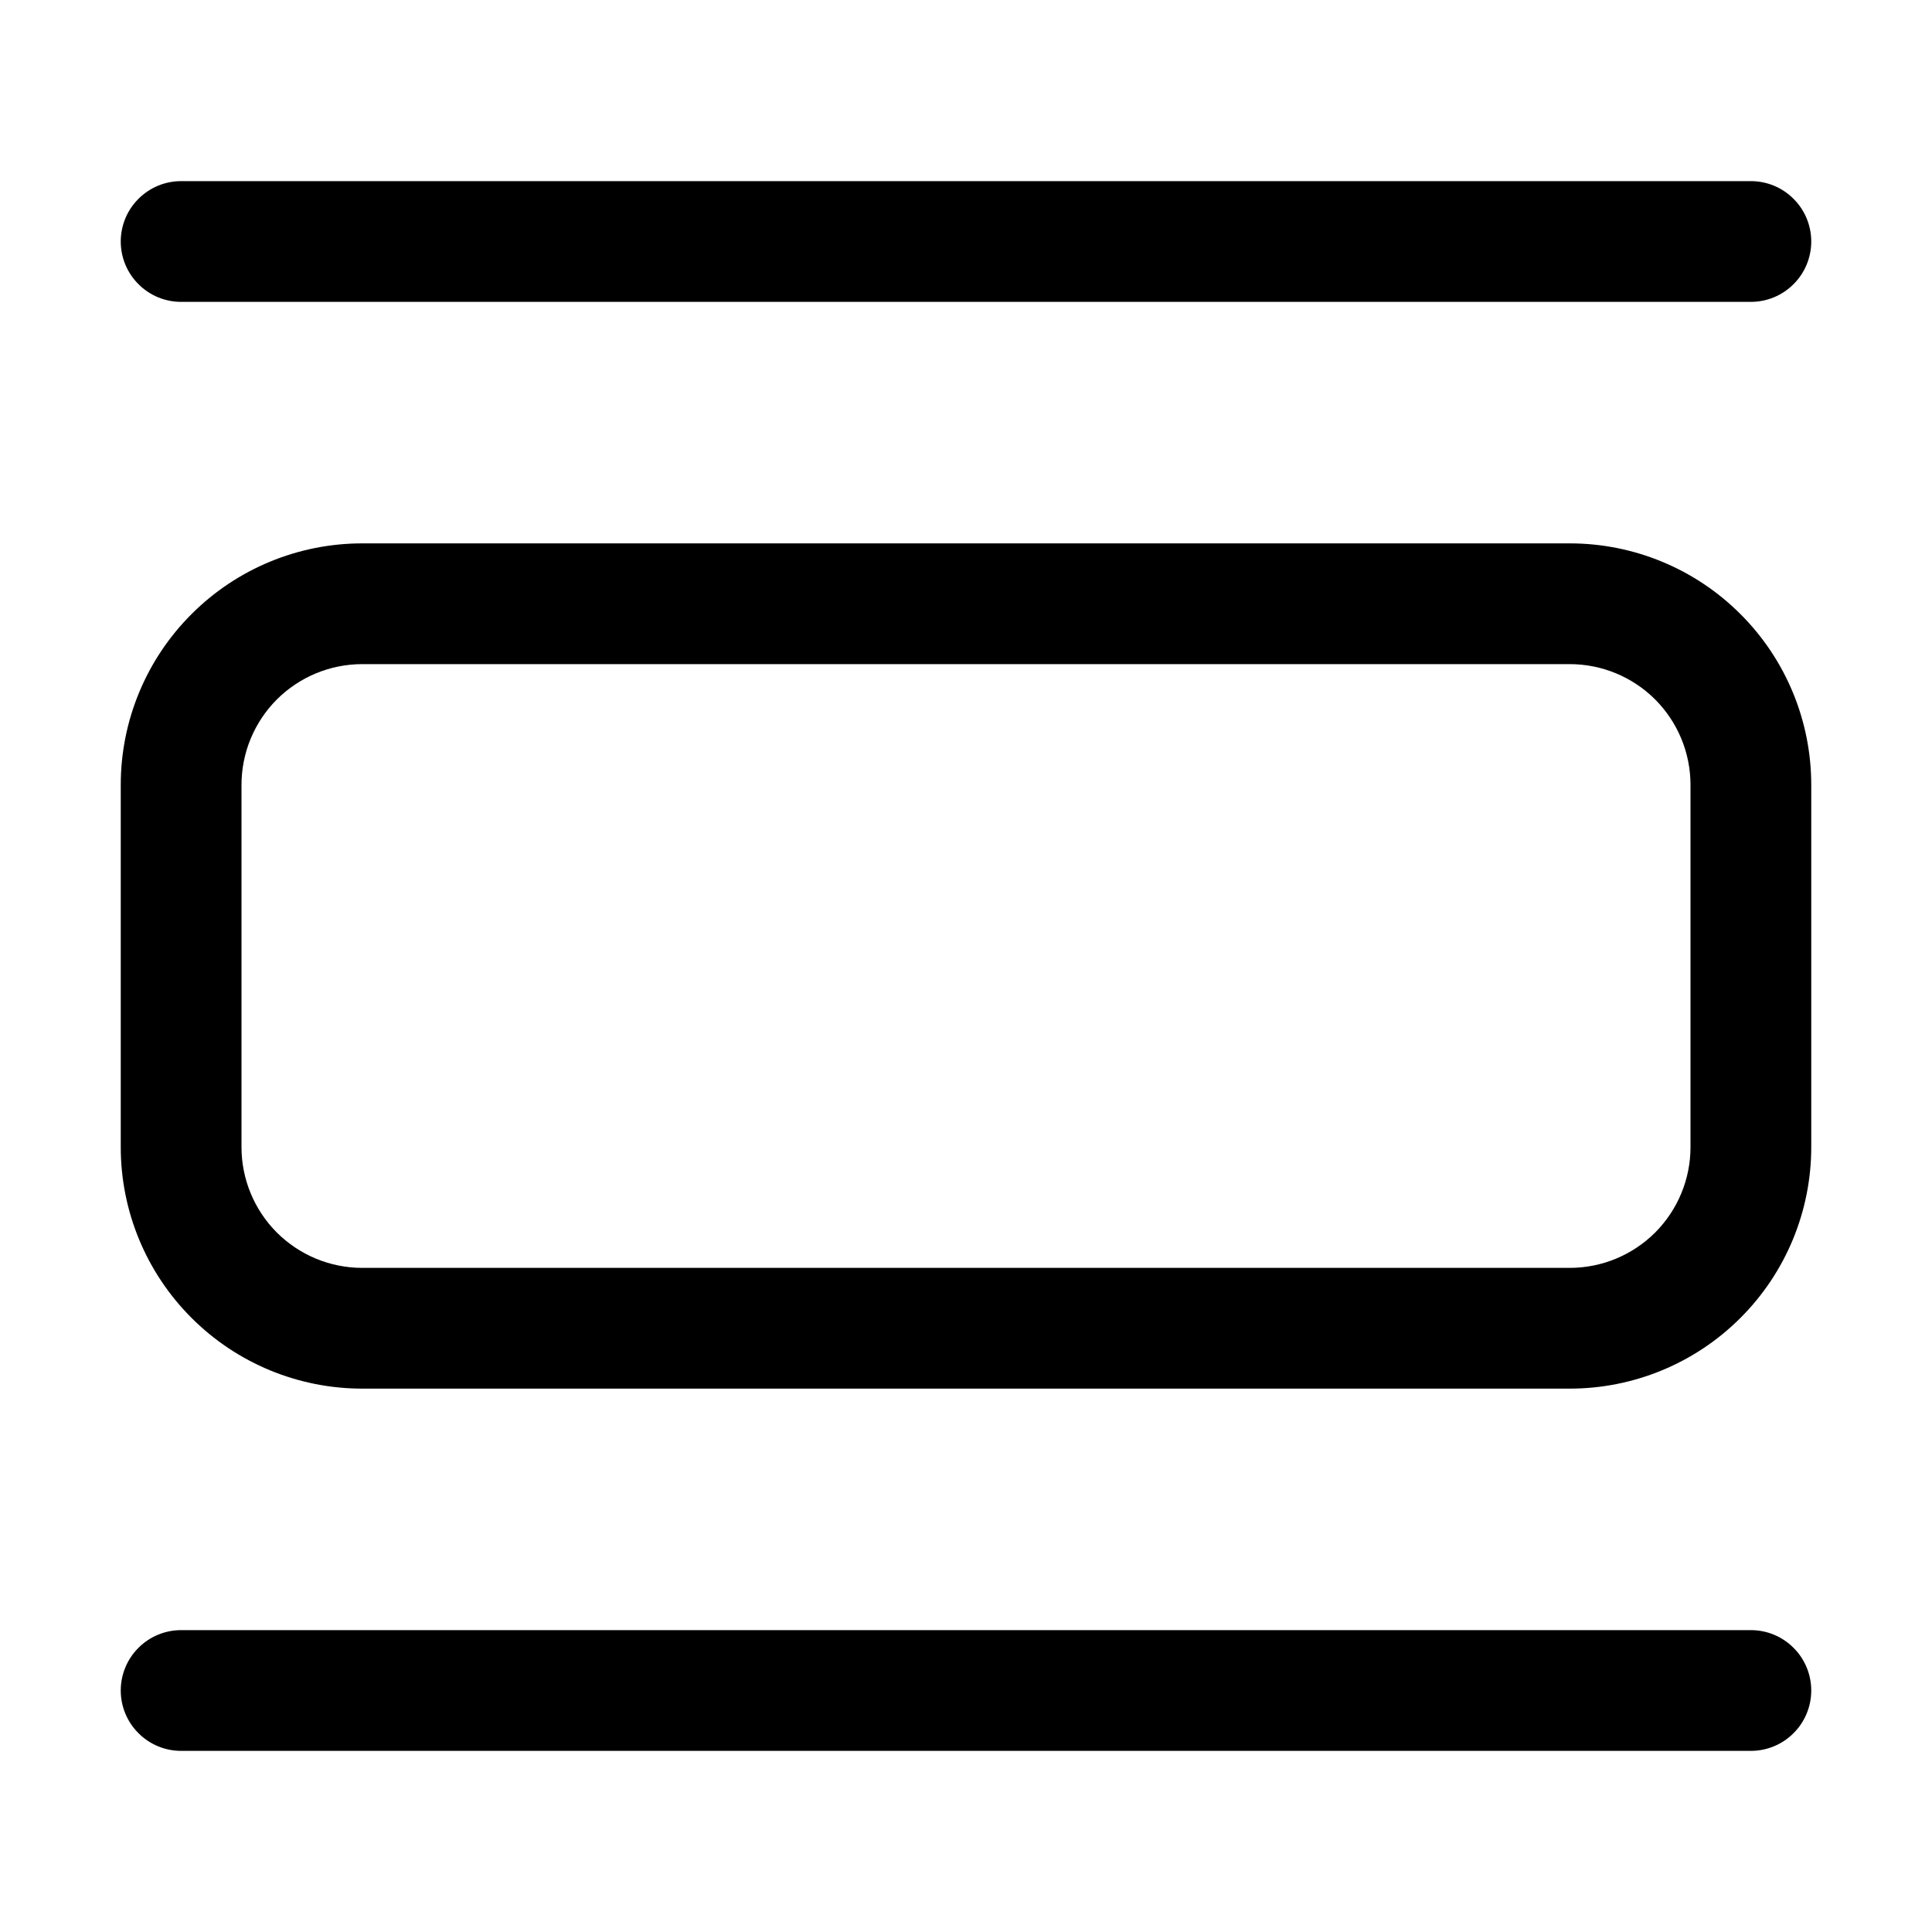
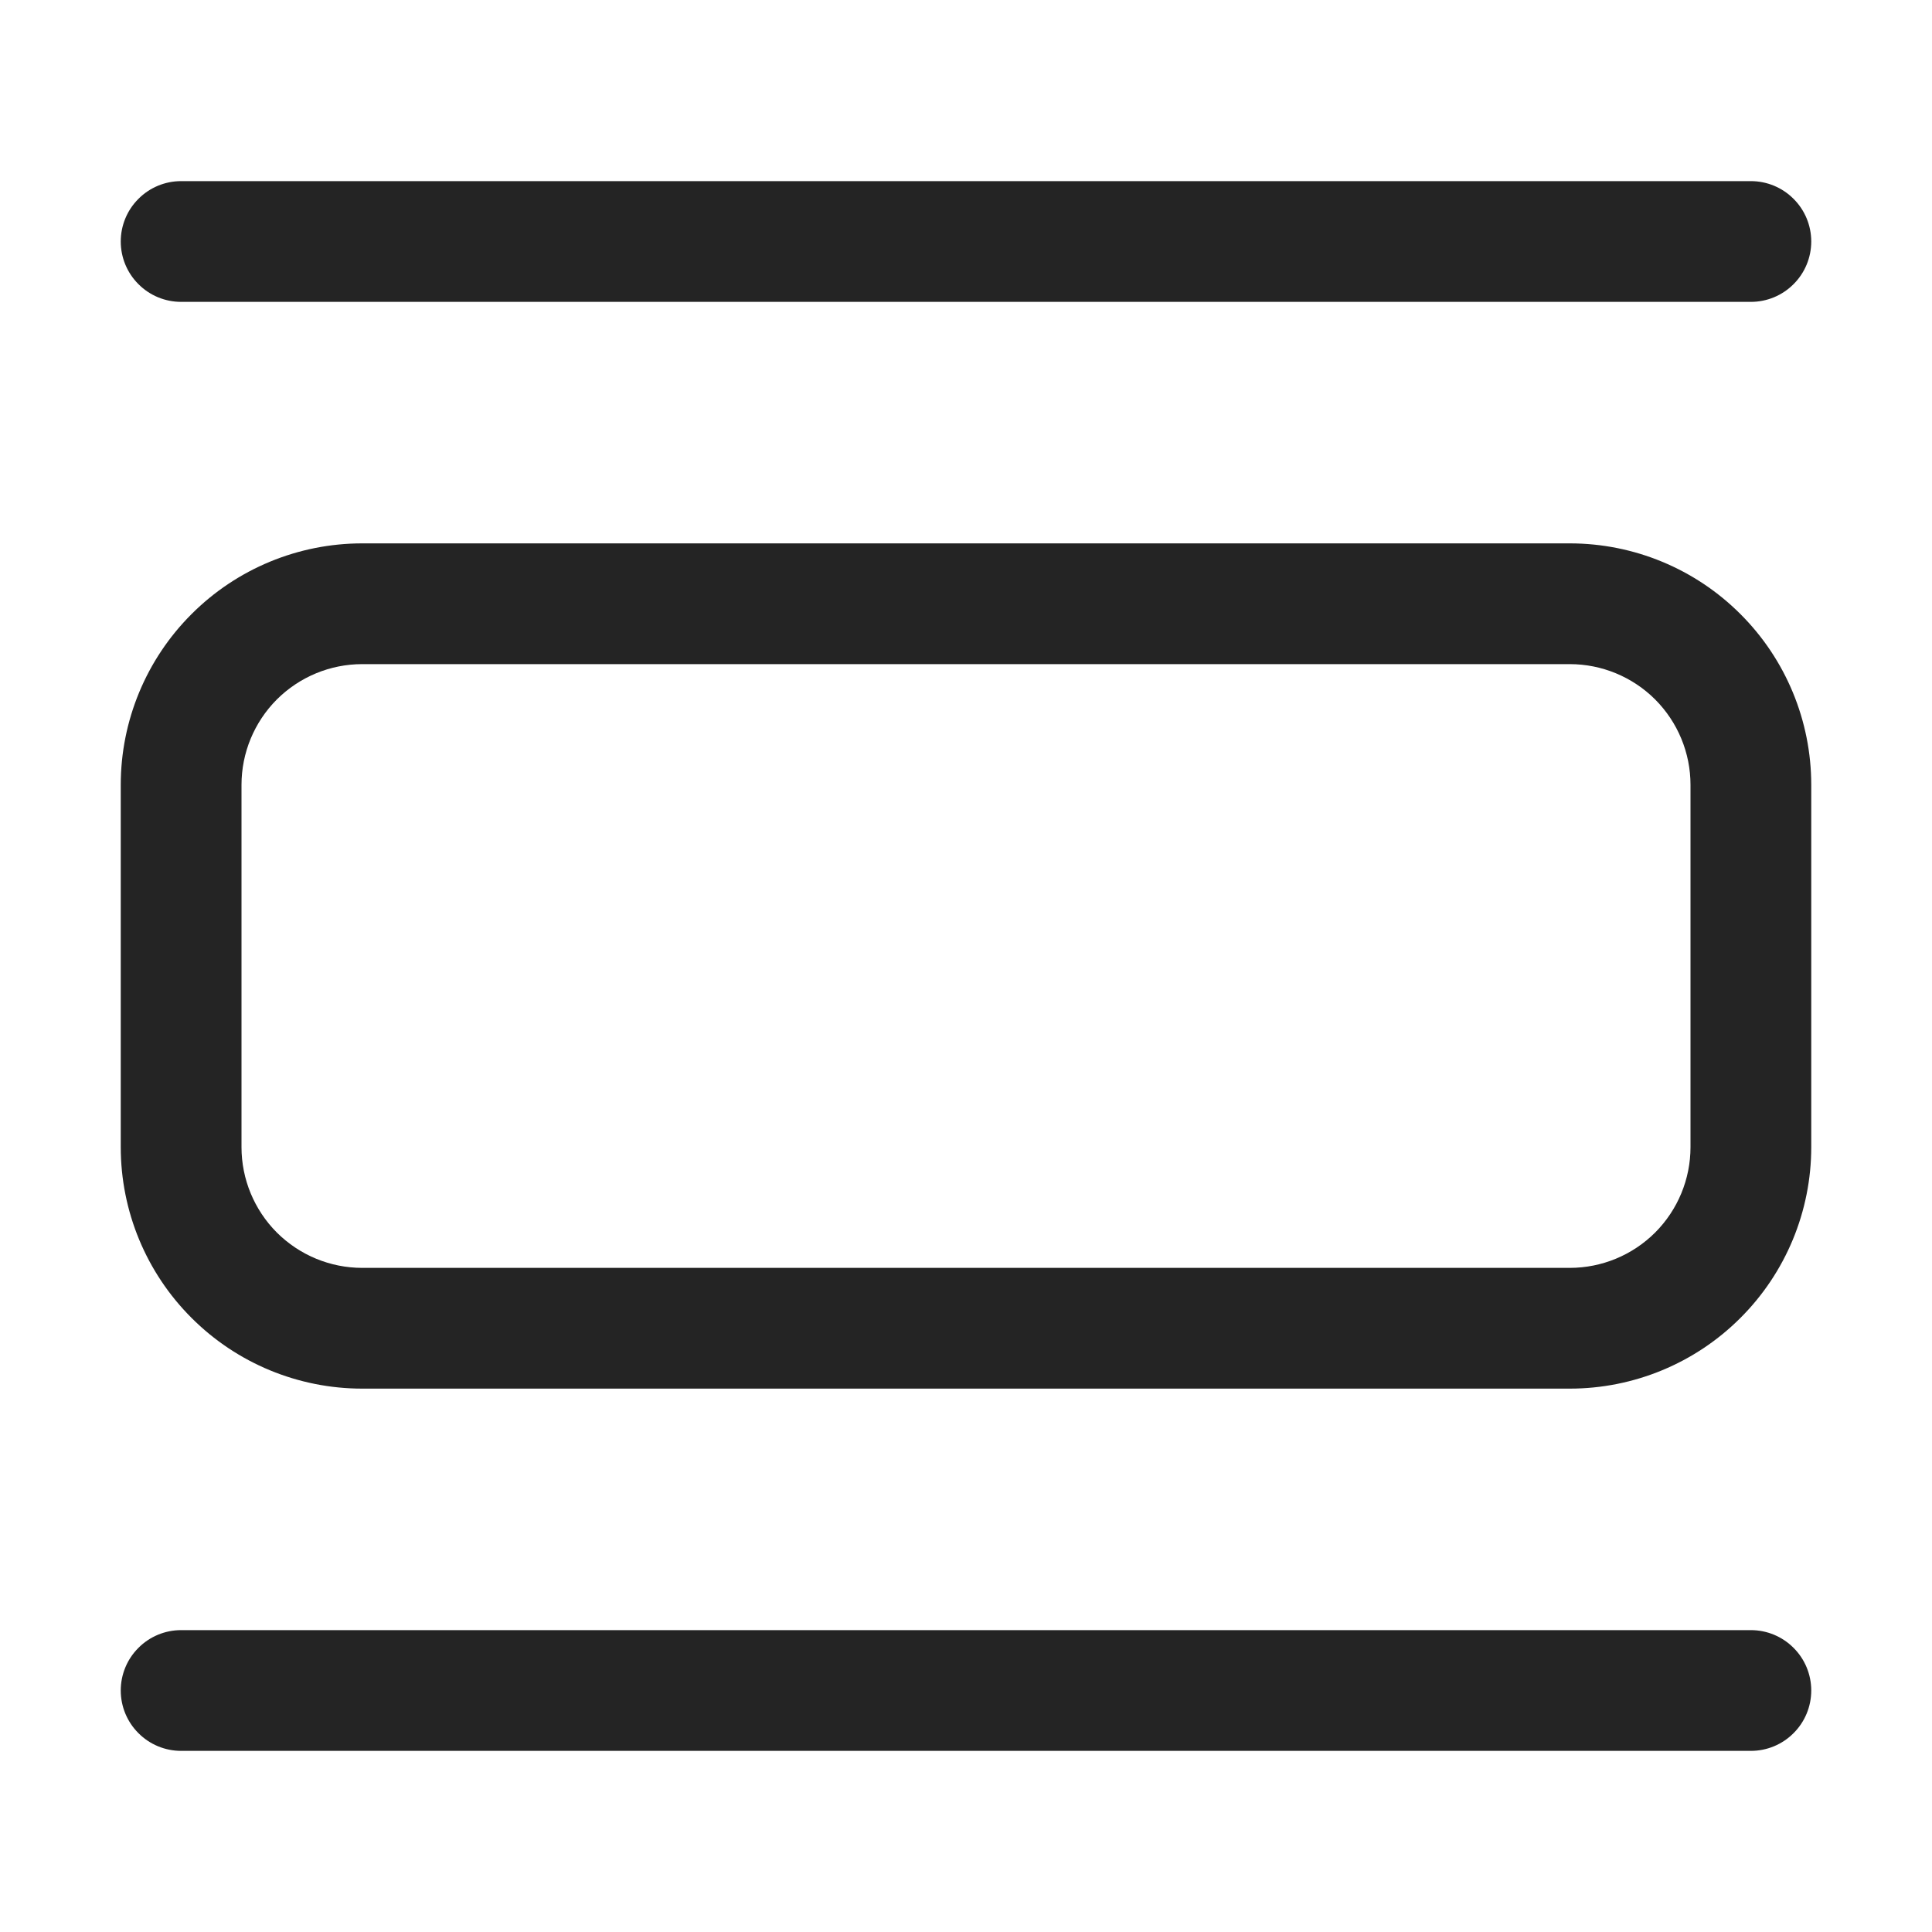
- <svg xmlns="http://www.w3.org/2000/svg" width="24" height="24" viewBox="0 0 24 24" fill="none">
-   <path d="M4.5 6.75H19.5C20.296 6.75 21.059 7.066 21.621 7.629C22.184 8.191 22.5 8.954 22.5 9.75V14.25C22.5 15.046 22.184 15.809 21.621 16.371C21.059 16.934 20.296 17.25 19.5 17.25H4.5C3.704 17.25 2.941 16.934 2.379 16.371C1.816 15.809 1.5 15.046 1.5 14.25V9.75C1.5 8.954 1.816 8.191 2.379 7.629C2.941 7.066 3.704 6.75 4.5 6.75ZM4.5 8.25C4.102 8.25 3.721 8.408 3.439 8.689C3.158 8.971 3 9.352 3 9.75V14.25C3 14.648 3.158 15.029 3.439 15.311C3.721 15.592 4.102 15.75 4.5 15.75H19.5C19.898 15.75 20.279 15.592 20.561 15.311C20.842 15.029 21 14.648 21 14.25V9.75C21 9.352 20.842 8.971 20.561 8.689C20.279 8.408 19.898 8.25 19.5 8.25H4.5ZM1.5 3C1.5 2.801 1.579 2.61 1.72 2.47C1.86 2.329 2.051 2.25 2.25 2.25H21.75C21.949 2.25 22.14 2.329 22.28 2.47C22.421 2.61 22.5 2.801 22.5 3C22.5 3.199 22.421 3.39 22.28 3.53C22.14 3.671 21.949 3.75 21.75 3.75H2.25C2.051 3.75 1.86 3.671 1.72 3.53C1.579 3.39 1.5 3.199 1.5 3ZM1.5 21C1.5 20.801 1.579 20.61 1.72 20.47C1.86 20.329 2.051 20.25 2.25 20.25H21.75C21.949 20.25 22.14 20.329 22.28 20.47C22.421 20.61 22.5 20.801 22.5 21C22.5 21.199 22.421 21.39 22.28 21.53C22.14 21.671 21.949 21.75 21.75 21.75H2.25C2.051 21.75 1.86 21.671 1.72 21.53C1.579 21.39 1.5 21.199 1.5 21Z" fill="black" />
+ <svg xmlns="http://www.w3.org/2000/svg" width="24" height="24" viewBox="0 0 24 24" fill="#242424">
+   <path d="M4.5 6.75H19.5C20.296 6.75 21.059 7.066 21.621 7.629C22.184 8.191 22.5 8.954 22.5 9.75V14.25C22.5 15.046 22.184 15.809 21.621 16.371C21.059 16.934 20.296 17.25 19.5 17.25H4.5C3.704 17.25 2.941 16.934 2.379 16.371C1.816 15.809 1.5 15.046 1.5 14.25V9.75C1.5 8.954 1.816 8.191 2.379 7.629C2.941 7.066 3.704 6.75 4.5 6.75ZM4.5 8.25C4.102 8.25 3.721 8.408 3.439 8.689C3.158 8.971 3 9.352 3 9.75V14.25C3 14.648 3.158 15.029 3.439 15.311C3.721 15.592 4.102 15.75 4.5 15.75H19.5C19.898 15.75 20.279 15.592 20.561 15.311C20.842 15.029 21 14.648 21 14.25V9.75C21 9.352 20.842 8.971 20.561 8.689C20.279 8.408 19.898 8.25 19.5 8.25H4.5ZM1.5 3C1.5 2.801 1.579 2.61 1.72 2.47C1.86 2.329 2.051 2.25 2.25 2.25H21.75C21.949 2.25 22.14 2.329 22.28 2.47C22.421 2.61 22.5 2.801 22.5 3C22.5 3.199 22.421 3.39 22.28 3.53C22.14 3.671 21.949 3.75 21.75 3.75H2.25C2.051 3.75 1.86 3.671 1.72 3.53C1.579 3.39 1.5 3.199 1.5 3ZM1.5 21C1.5 20.801 1.579 20.61 1.72 20.47C1.86 20.329 2.051 20.25 2.25 20.25H21.75C21.949 20.25 22.14 20.329 22.28 20.47C22.421 20.61 22.5 20.801 22.5 21C22.5 21.199 22.421 21.39 22.28 21.53C22.14 21.671 21.949 21.75 21.75 21.75H2.25C2.051 21.75 1.86 21.671 1.72 21.53C1.579 21.39 1.5 21.199 1.5 21Z" />
</svg>
